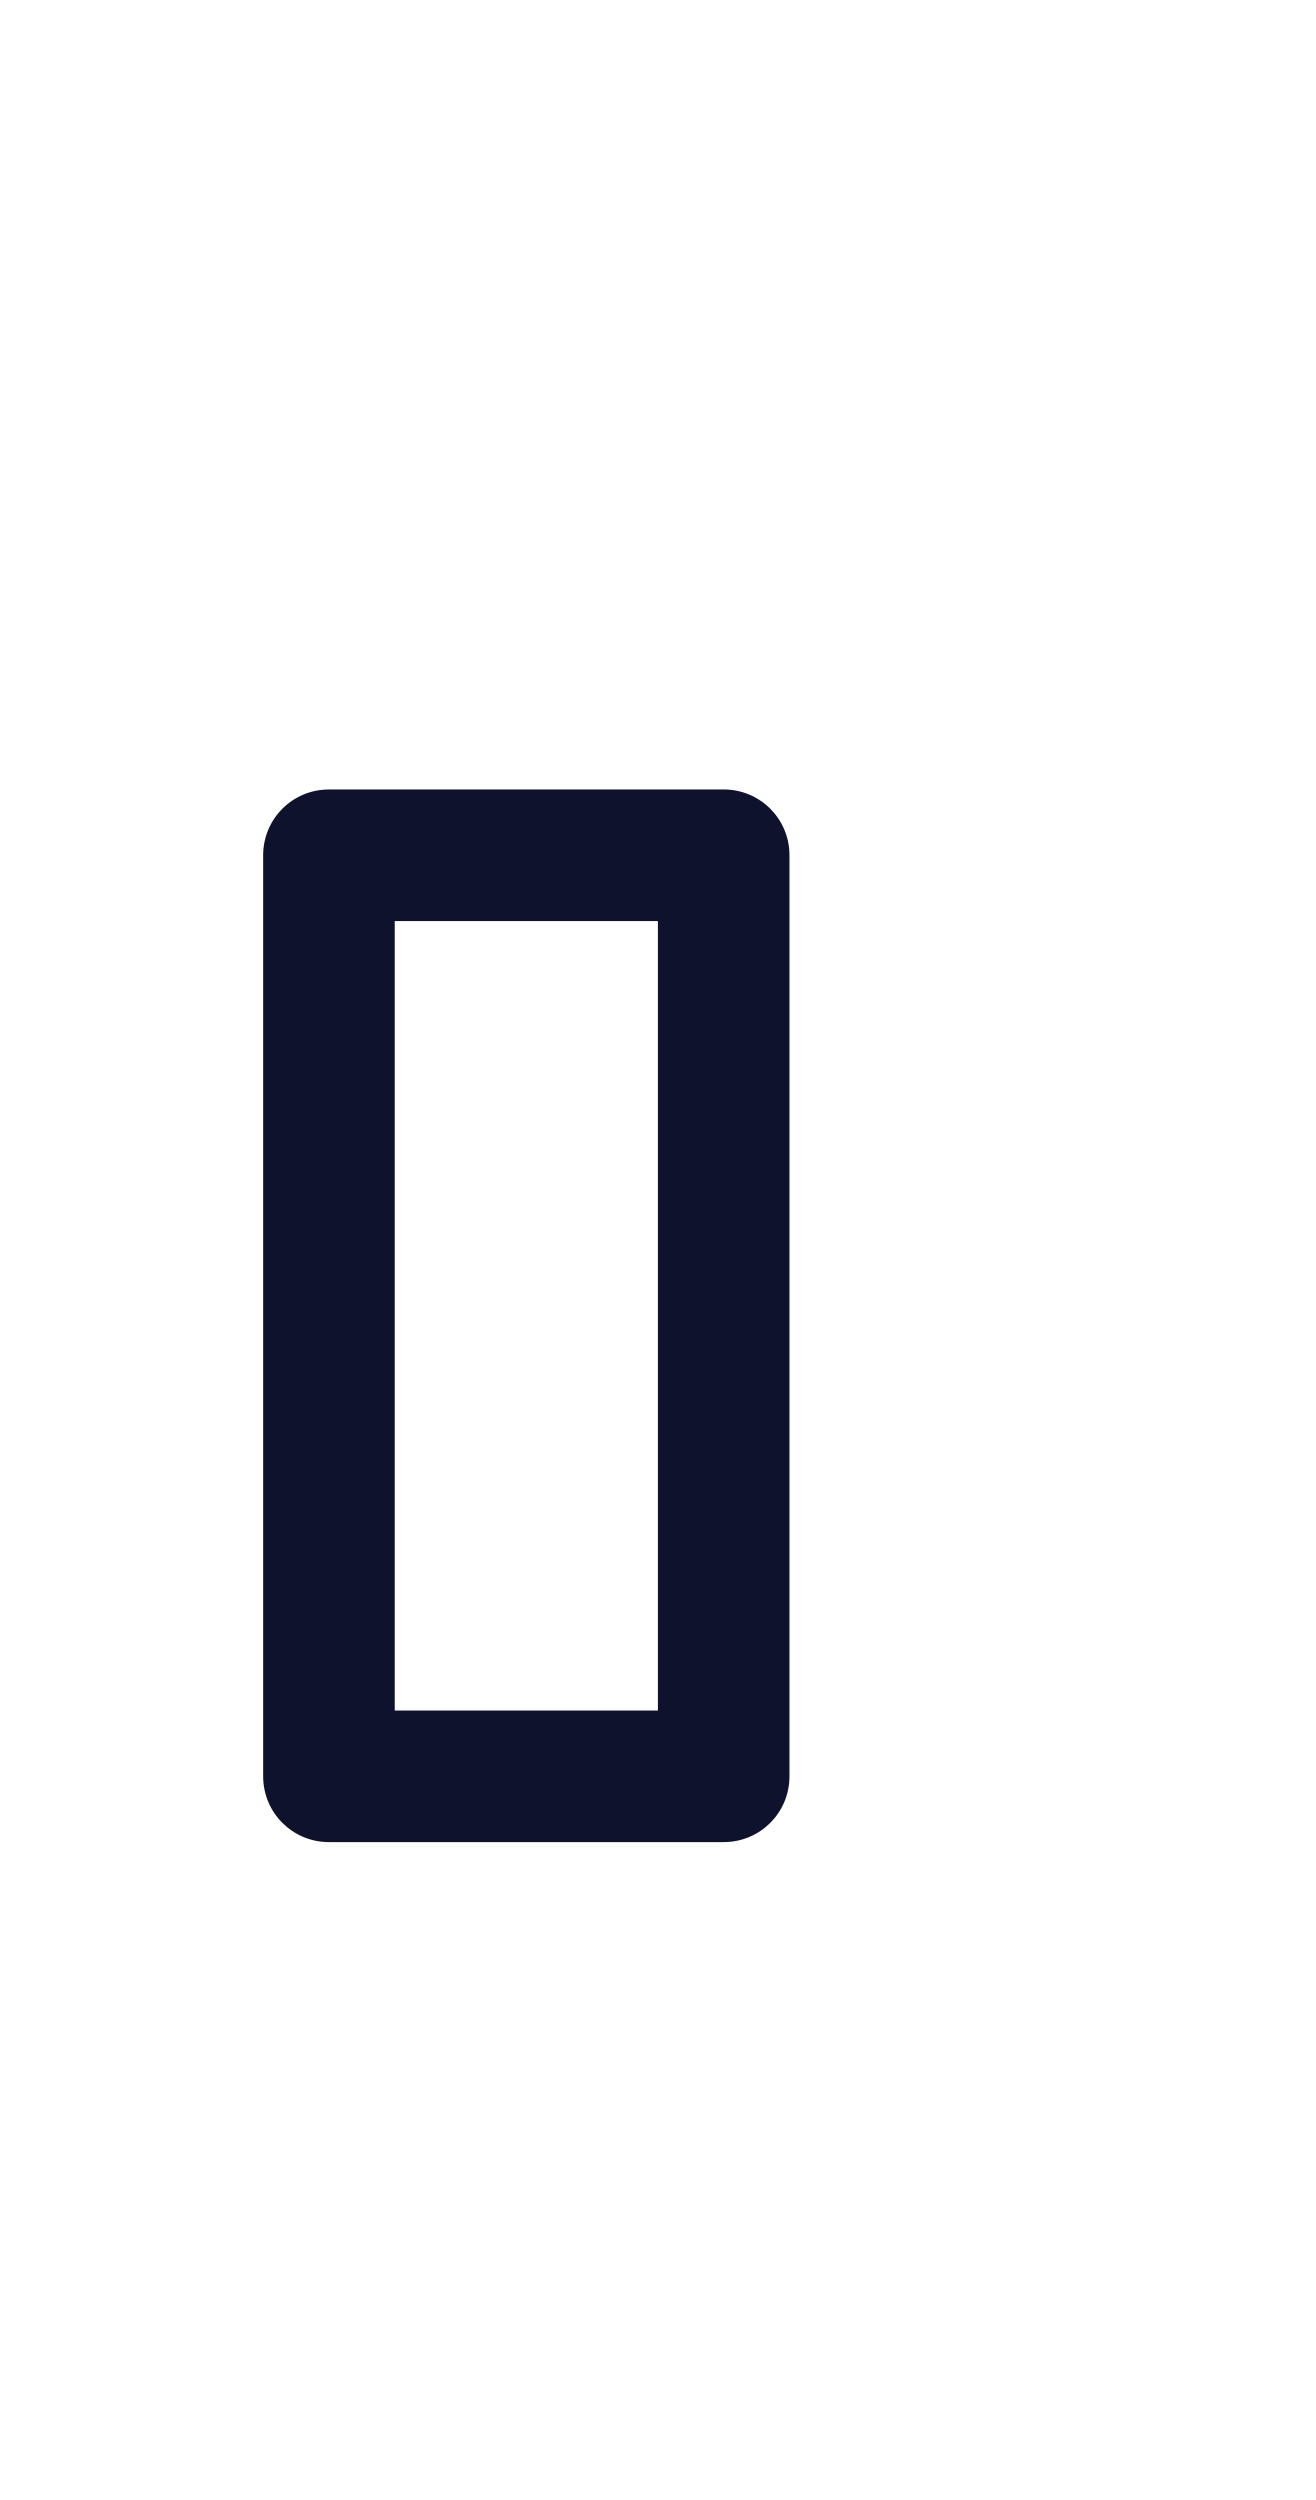
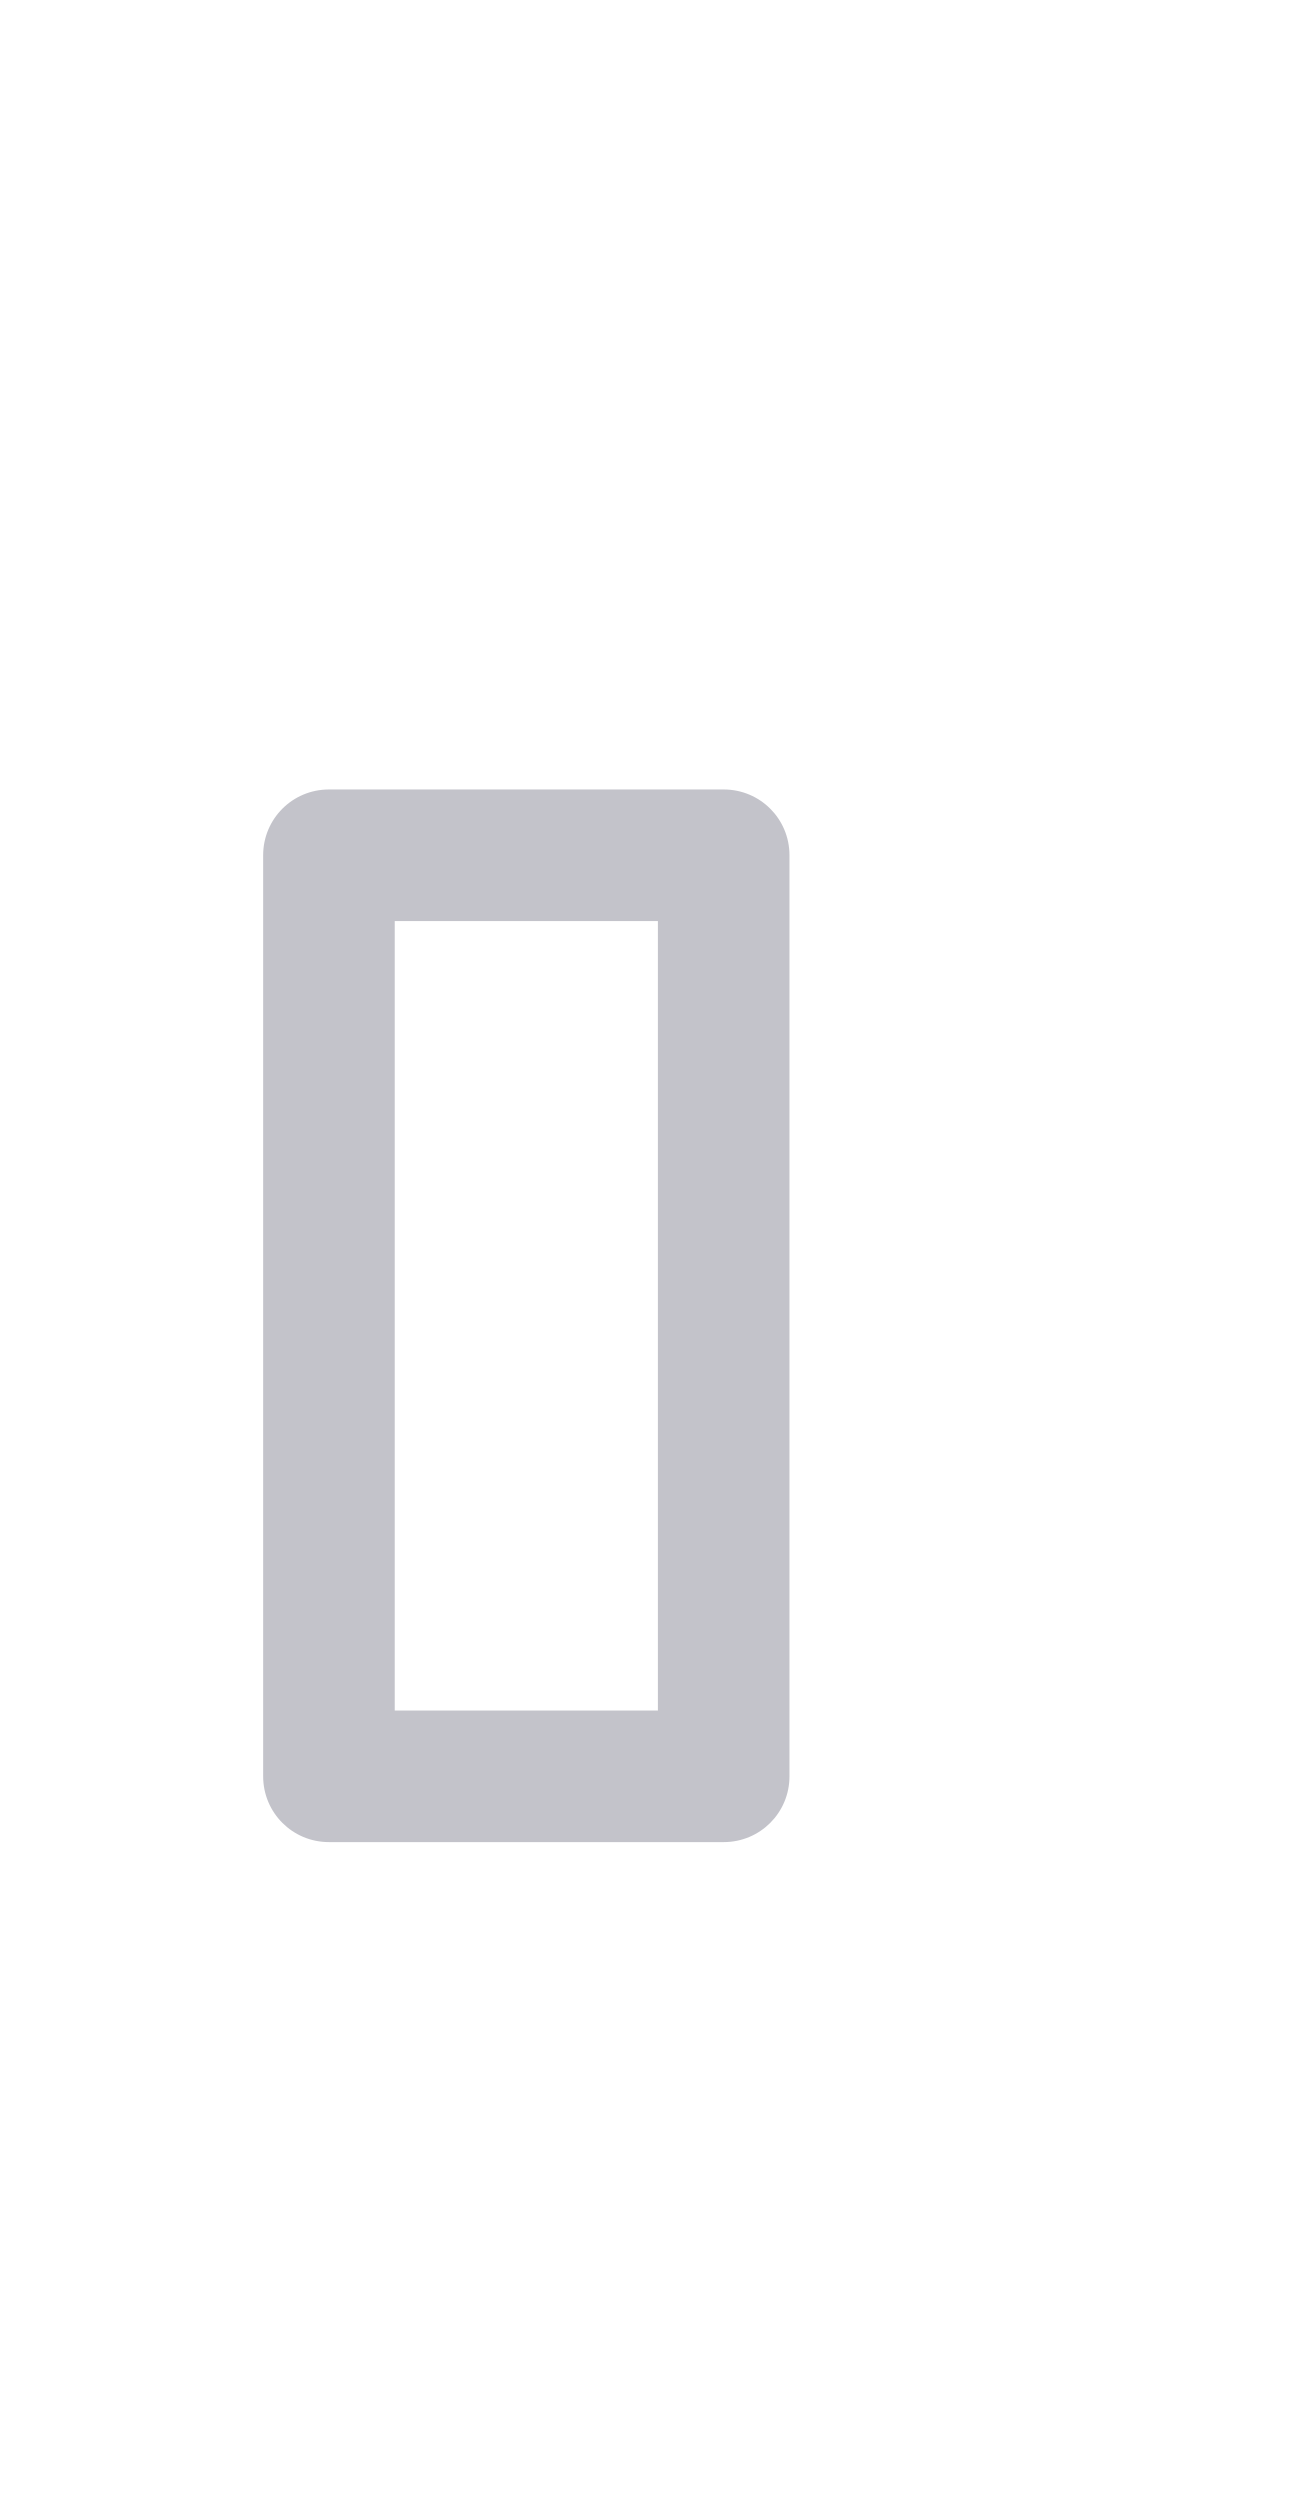
<svg xmlns="http://www.w3.org/2000/svg" width="10" height="19">
  <defs>
    <clipPath>
      <rect width="10" height="19" x="20" y="1033.36" opacity="0.12" fill="#2e2e4f" color="#c3c3ca" />
    </clipPath>
  </defs>
  <g transform="translate(0,-1033.362)">
-     <path d="M 2.5 6 C 2.223 6 2 6.223 2 6.5 L 2 13.5 C 2 13.777 2.223 14 2.5 14 L 5.5 14 C 5.777 14 6 13.777 6 13.5 L 6 6.5 C 6 6.223 5.777 6 5.5 6 L 2.5 6 z M 3 7 L 5 7 L 5 13 L 3 13 L 3 7 z " transform="translate(0,1033.362)" fill="#0F122D" />
+     <path d="M 2.5 6 C 2.223 6 2 6.223 2 6.5 L 2 13.5 C 2 13.777 2.223 14 2.5 14 L 5.5 14 C 5.777 14 6 13.777 6 13.5 L 6 6.5 C 6 6.223 5.777 6 5.5 6 L 2.5 6 z M 3 7 L 5 7 L 5 13 L 3 13 L 3 7 z " transform="translate(0,1033.362)" fill="#c3c3ca" />
  </g>
</svg>
